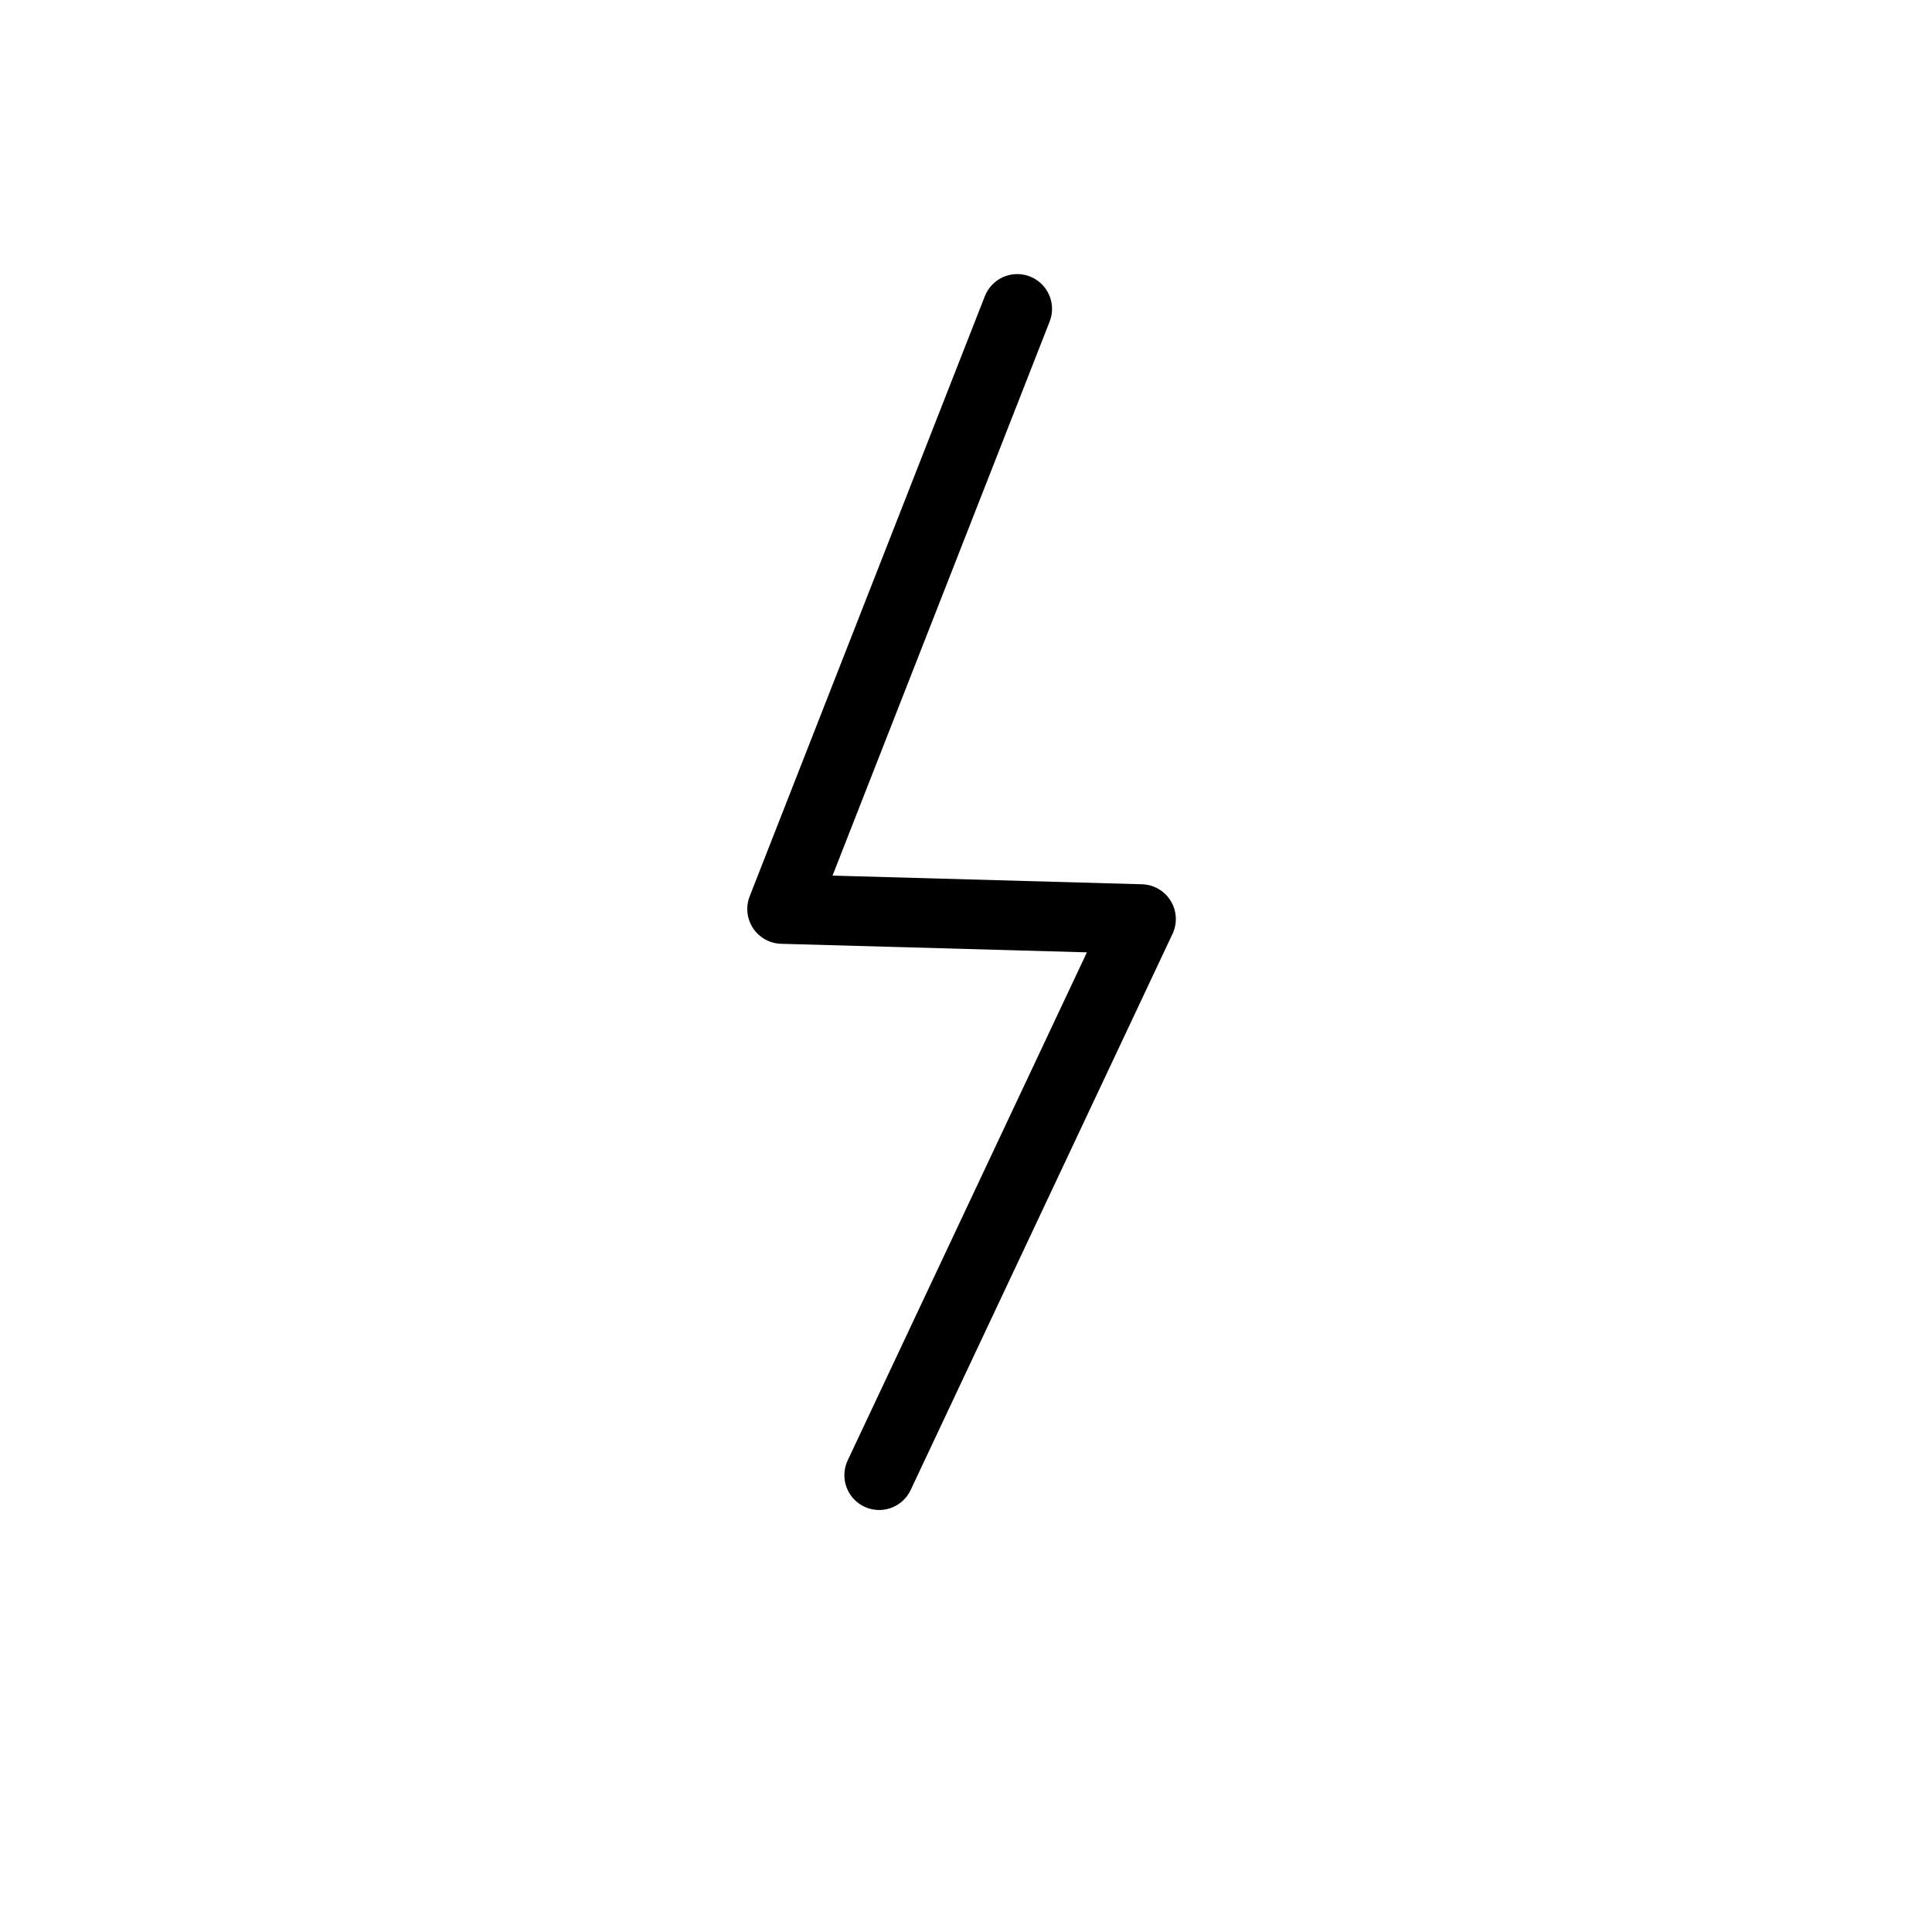
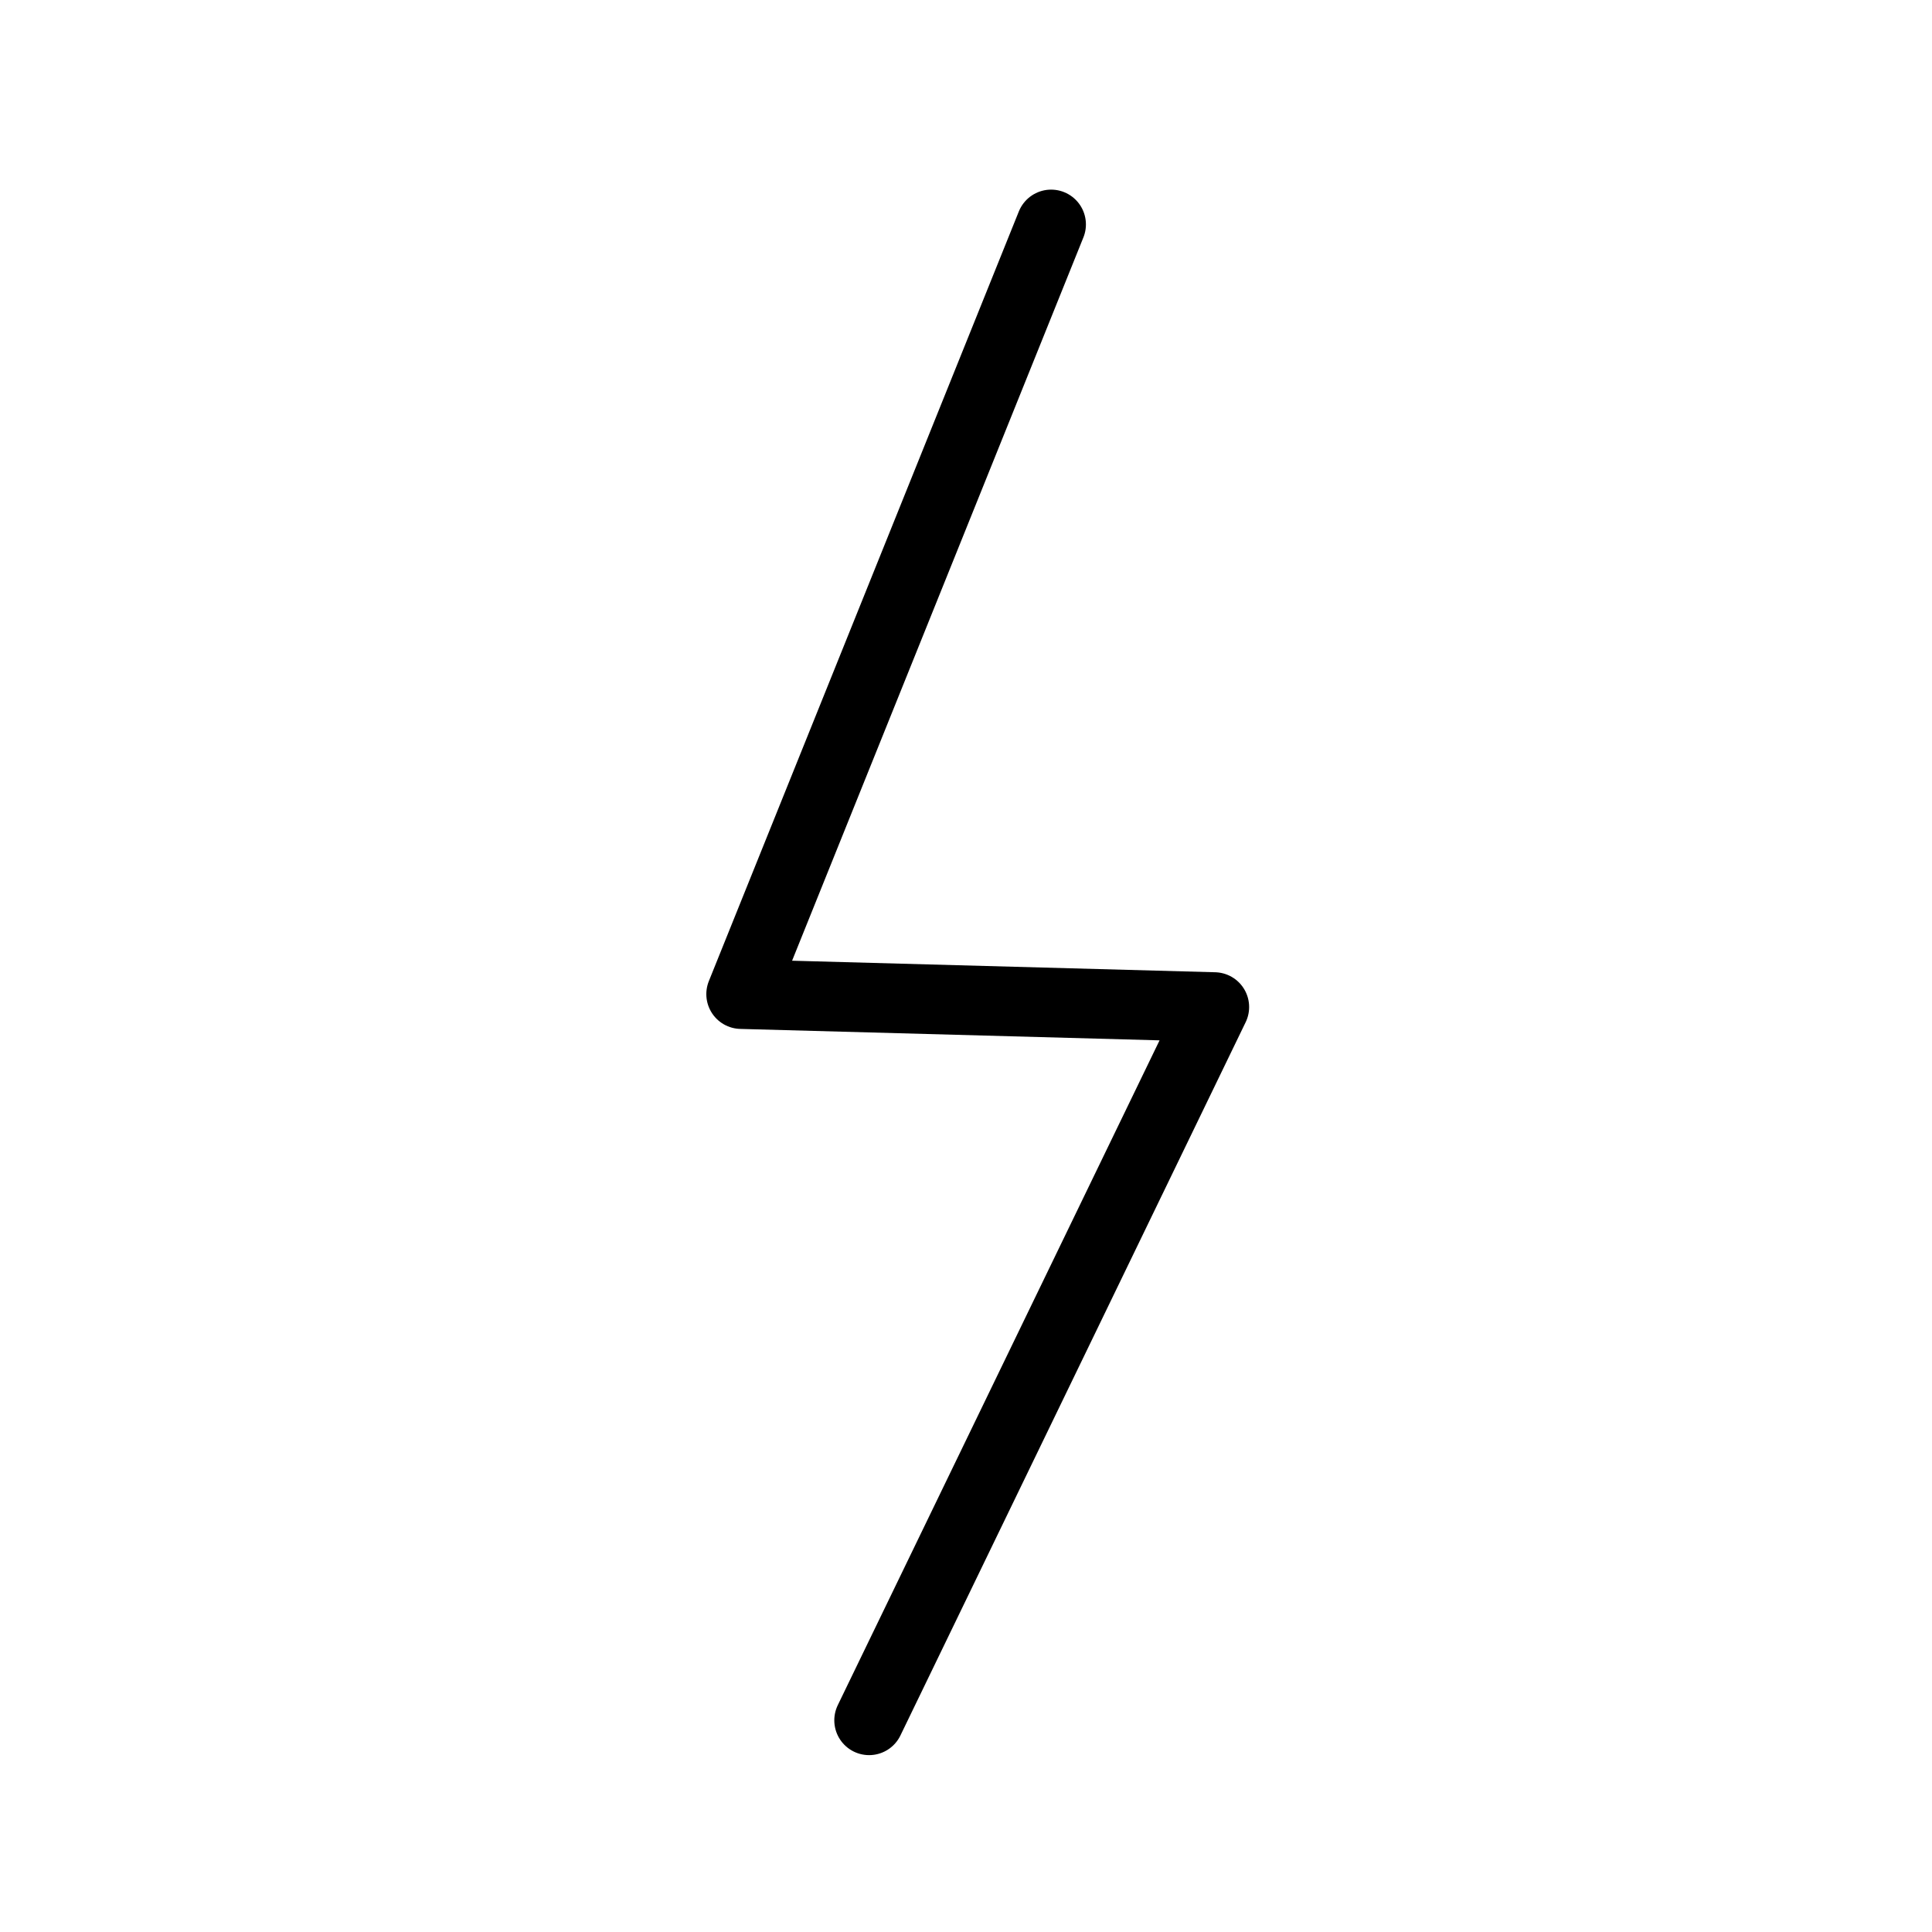
<svg xmlns="http://www.w3.org/2000/svg" width="50mm" height="50mm" viewBox="0 0 50 50" version="1.1" id="svg5">
  <defs id="defs2" />
  <g id="layer1">
-     <path style="fill:none;stroke:#000000;stroke-width:1.801;stroke-linecap:round;stroke-linejoin:round;stroke-dasharray:none;paint-order:fill markers stroke;stop-color:#000000" d="m 26.326,7.994 -6.086,15.531 9.29,0.26 -6.777,14.393" id="path9970" />
+     <path style="fill:none;stroke:#000000;stroke-width:1.801;stroke-linecap:round;stroke-linejoin:round;stroke-dasharray:none;paint-order:fill markers stroke;stop-color:#000000" d="M 27.203,5.808 19.18,25.728 31.427,26.062 22.492,44.522" id="path9970" />
  </g>
</svg>
